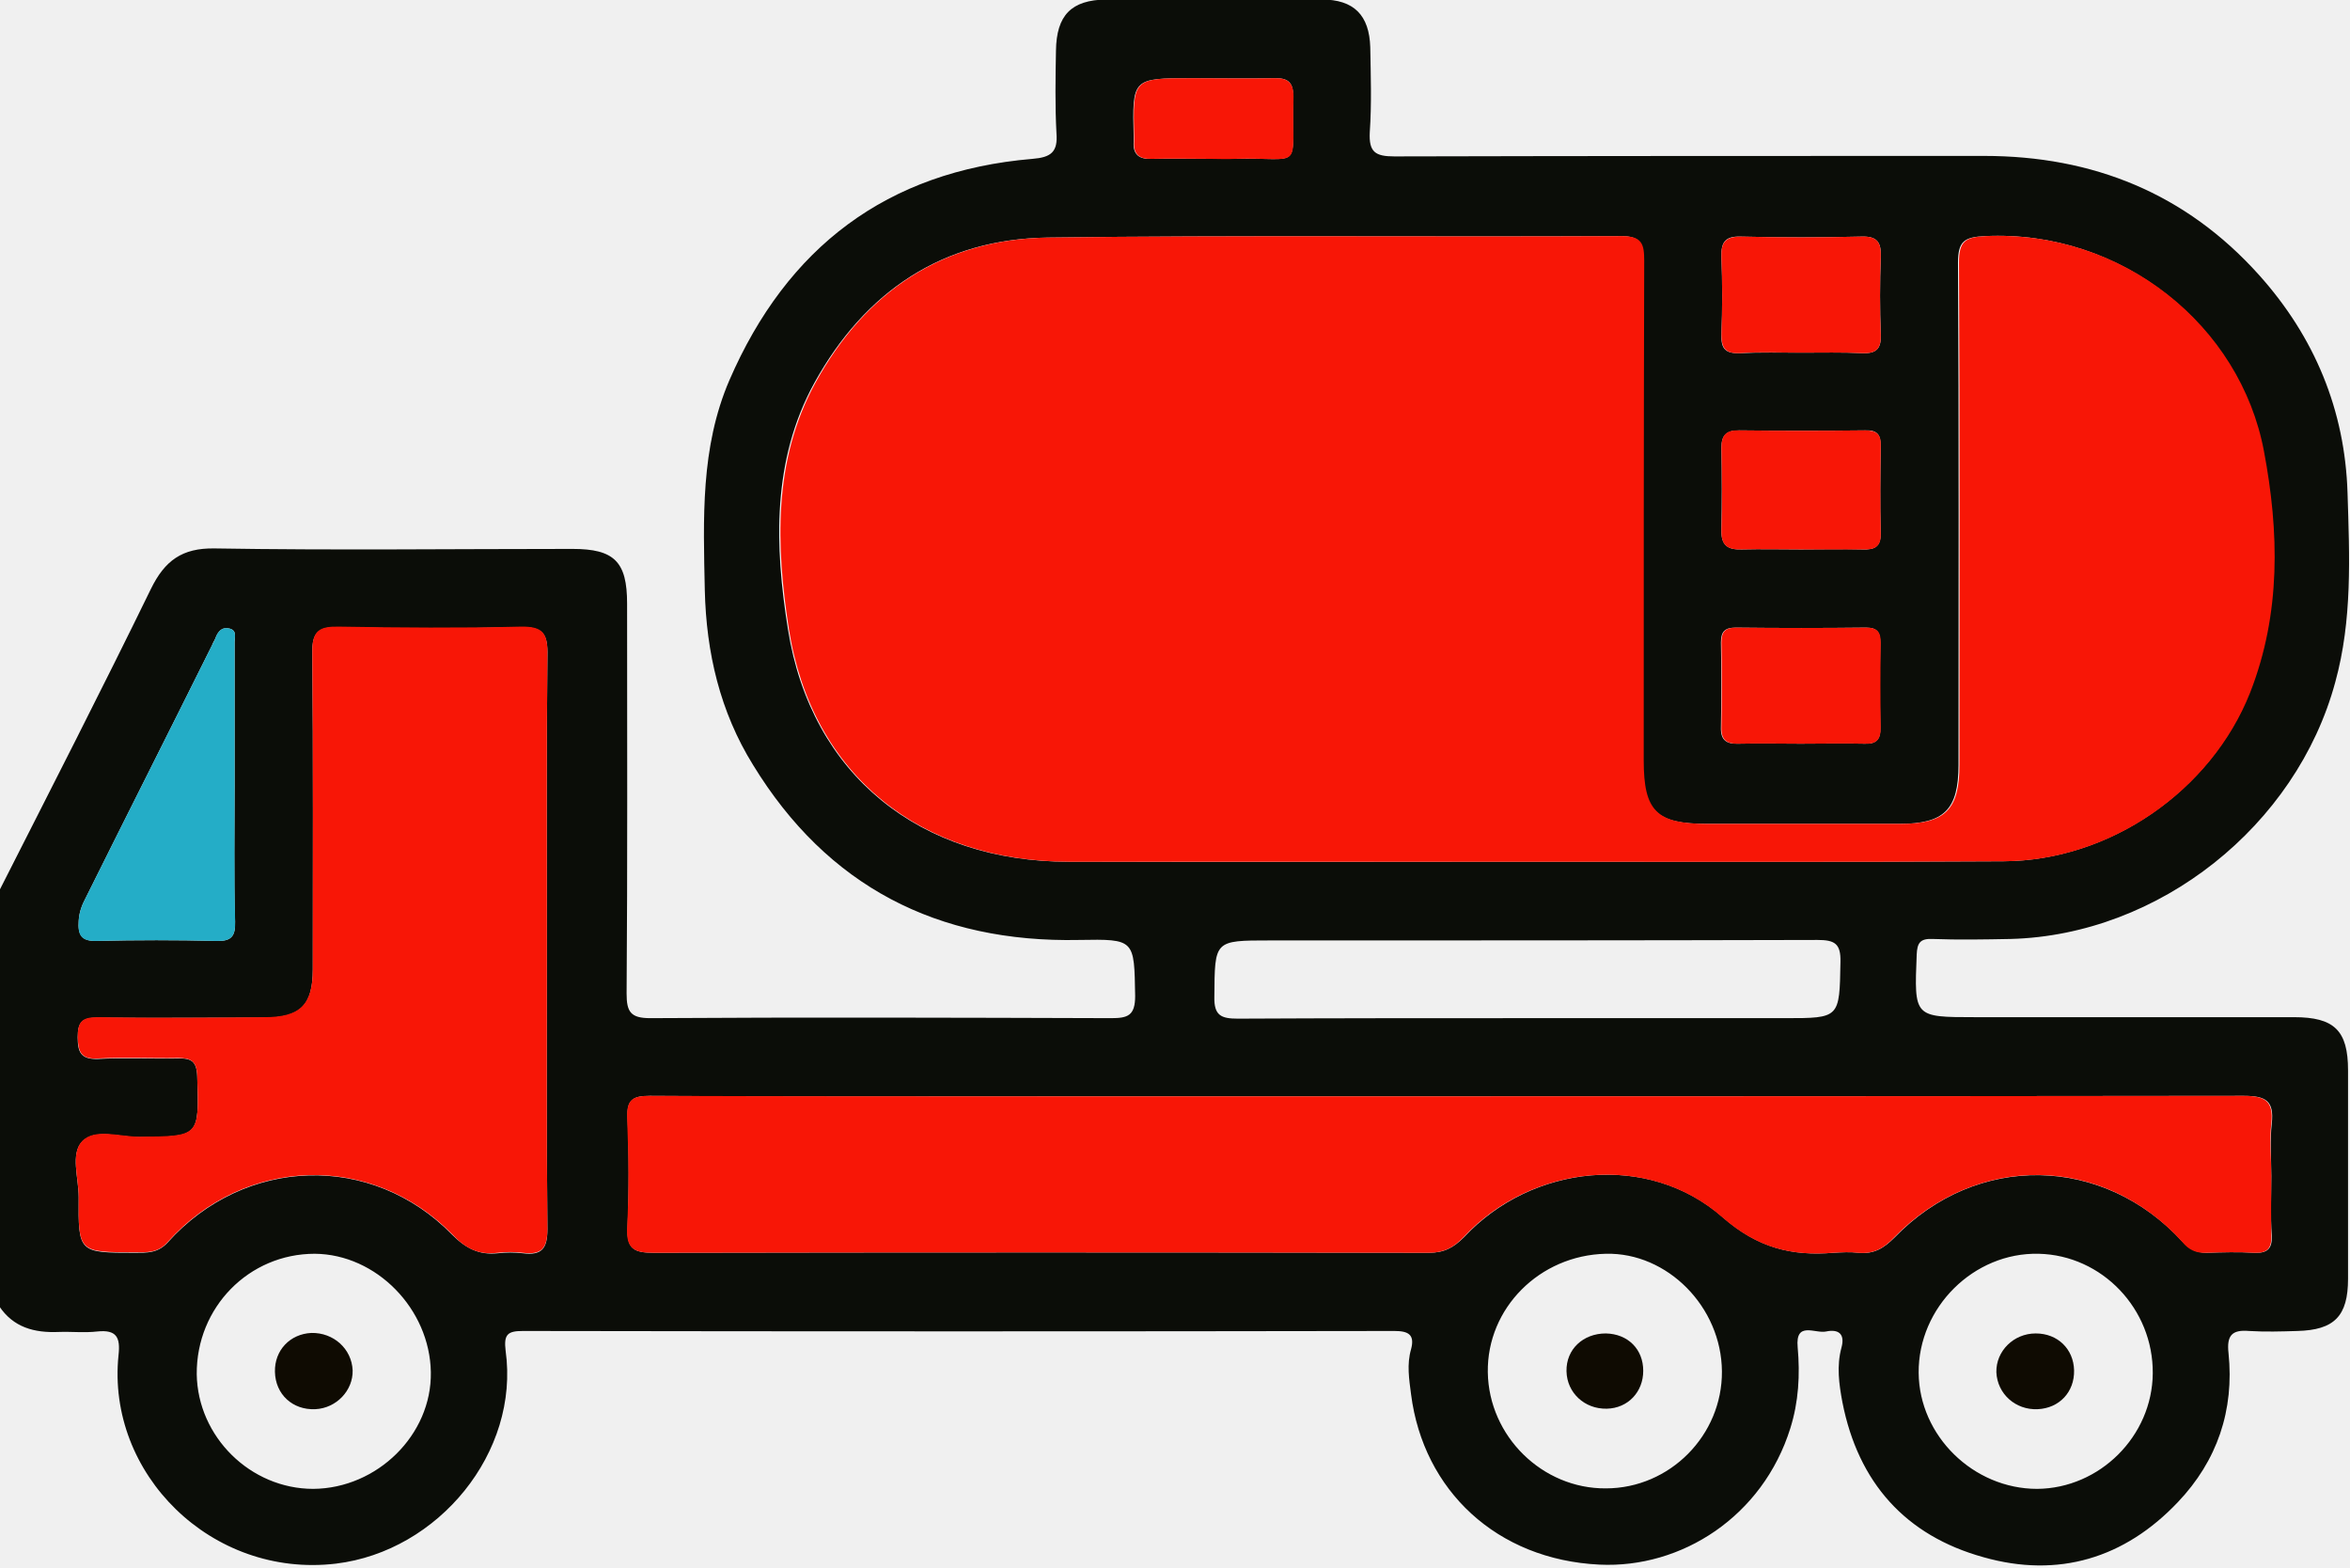
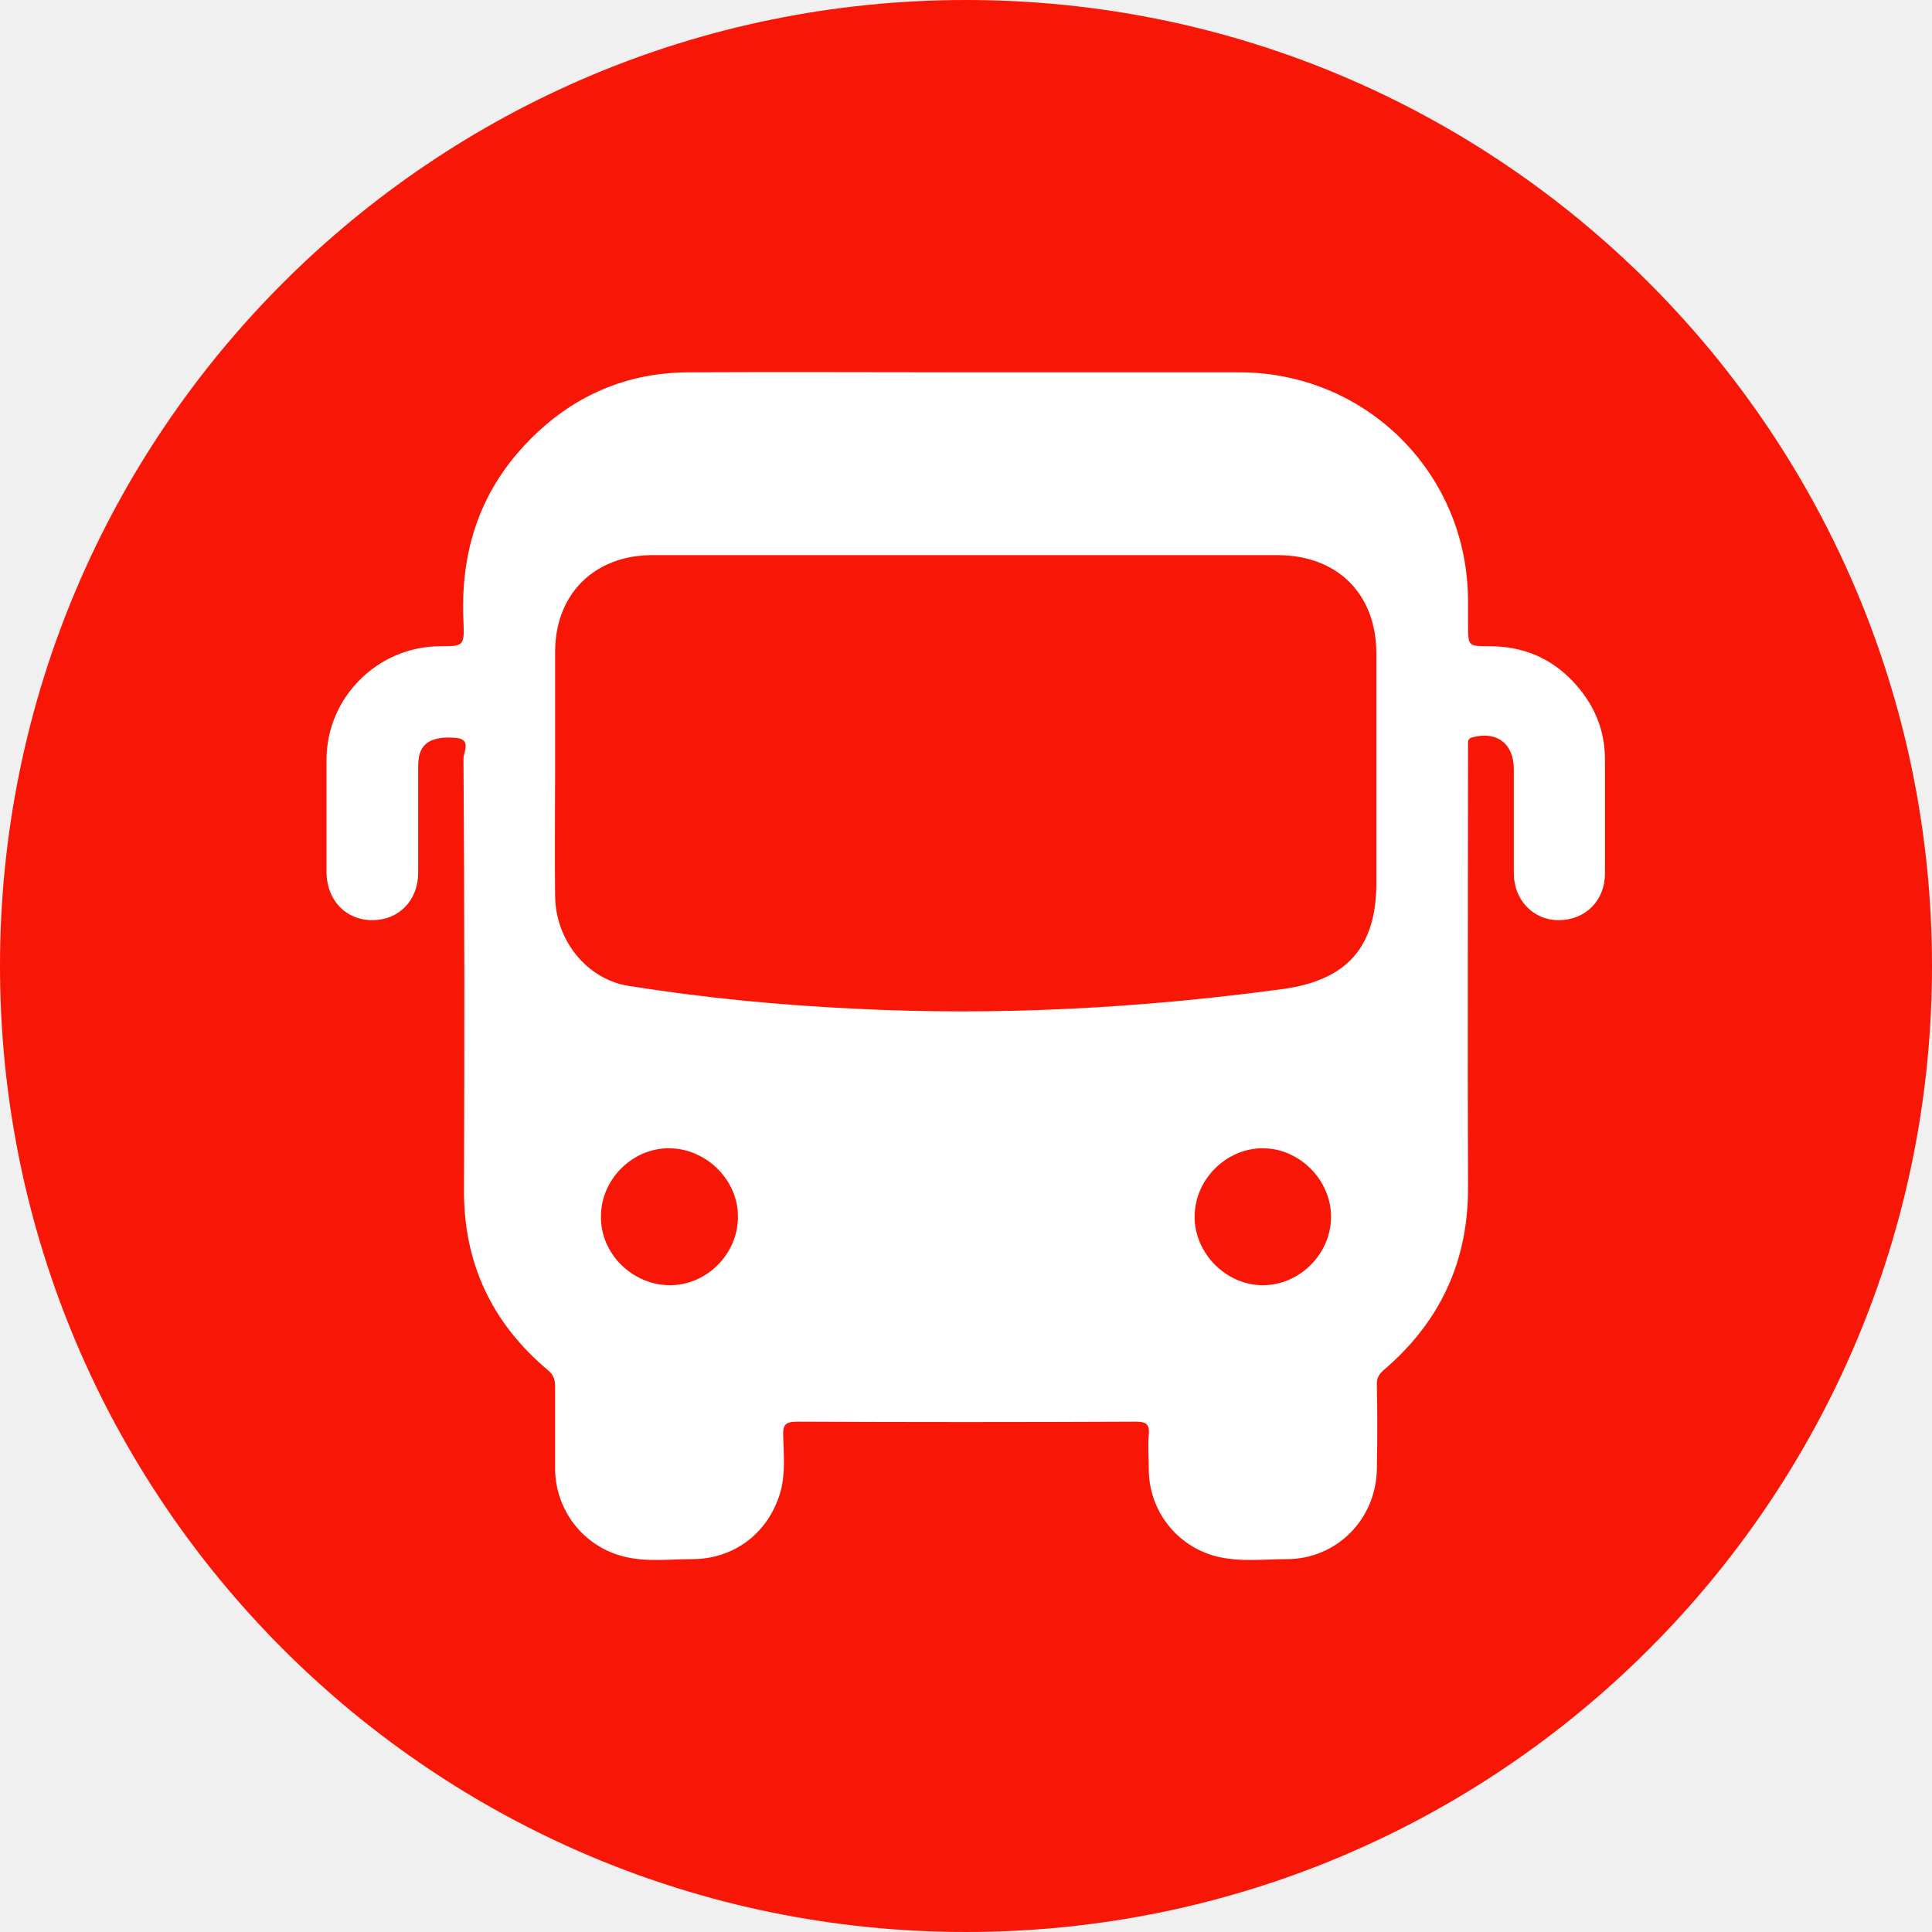
- <svg xmlns="http://www.w3.org/2000/svg" version="1.1" id="Layer_1" x="0px" y="0px" viewBox="0 0 477.8 318.6" style="enable-background:new 0 0 477.8 318.6;" xml:space="preserve">
+ <svg xmlns="http://www.w3.org/2000/svg" version="1.1" id="Layer_1" x="0px" y="0px" viewBox="0 0 371 371" style="enable-background:new 0 0 371 371;" xml:space="preserve">
  <style type="text/css">
- 	.st0{fill:#0B0D08;}
- 	.st1{fill:#F81606;}
- 	.st2{fill:#24ADC7;}
- 	.st3{fill:#0F0B02;}
+ 	.st0{fill:#F81606;}
+ 	.st1{fill:#FFFFFF;}
</style>
  <g>
-     <path class="st0" d="M0,180.8c10.3-20.3,20.7-40.6,30.7-61.1c2.8-5.7,6.3-8.3,12.9-8.2c24.2,0.4,48.5,0.1,72.8,0.1   c8.5,0,11.1,2.6,11.1,11.1c0,26.4,0.1,52.9-0.1,79.3c0,3.7,0.8,5,4.8,5c31.2-0.2,62.5-0.1,93.7,0c3.4,0,4.9-0.5,4.9-4.5   c-0.2-11.5,0-11.6-11.4-11.4c-28.8,0.6-51.2-10.9-66.3-35.6c-6.7-10.8-9.5-22.8-9.8-35.5c-0.3-14.5-0.9-29,5-42.7   c11.7-27,32-42.5,61.6-45c3.8-0.3,5.2-1.4,4.9-5.2c-0.3-5.6-0.2-11.2-0.1-16.8c0.1-7.2,3.1-10.3,10.2-10.4   c14.6-0.1,29.2-0.1,43.8,0c6.6,0,9.7,3.2,9.9,9.7c0.1,5.7,0.3,11.5-0.1,17.3c-0.2,4,1.1,4.9,5,4.9c40-0.1,79.9-0.1,119.9-0.1   c22.1,0,41,7.6,55.9,24.2c11.3,12.6,17.5,27.5,18,44.4c0.4,12.8,1,25.7-2.5,38.4c-7.9,29.2-35.8,51.4-66,52.2   c-5.3,0.1-10.6,0.2-15.9,0c-2.5-0.1-3.1,0.8-3.2,3.2c-0.5,12.7-0.6,12.7,11.9,12.7c21.6,0,43.2,0,64.8,0c8.2,0,11,2.7,11,10.8   c0,14.1,0,28.3,0,42.4c0,7.6-2.8,10.4-10.3,10.6c-3.3,0.1-6.5,0.2-9.8,0c-3.5-0.3-4.6,0.9-4.2,4.5c1.2,11.6-2.3,21.9-10.3,30.3   c-10.8,11.4-24.3,15.5-39.5,11.2c-15.9-4.4-25.5-15.2-28.7-31.5c-0.7-3.7-1.2-7.4-0.2-11.1c0.8-2.9-0.7-3.8-3.1-3.3   c-2.2,0.5-6.3-2.2-5.8,3.2c0.5,5.6,0.2,11.1-1.5,16.5c-5.6,17.9-22.1,28.5-38.8,27.7c-20.9-1-35.8-15.1-38.3-34.6   c-0.4-3.1-0.9-6.1,0-9.2c0.8-3-0.6-3.7-3.4-3.7c-59.1,0.1-118.1,0.1-177.2,0c-3.1,0-3.9,0.7-3.5,4c2.9,20.7-13.7,40.8-34.5,43.3   c-25.3,3-46.7-18.3-44.2-42.4c0.4-3.6-0.4-5.2-4.3-4.8c-2.6,0.3-5.3,0-7.9,0.1c-4.9,0.2-9.2-0.9-12.1-5.3C0,237.4,0,209.1,0,180.8z    M310.3,175.2C310.3,175.2,310.3,175.2,310.3,175.2c32.3,0,64.7,0.1,97-0.1c21.6-0.1,42.2-14.3,50-34.3c6.3-16,5.9-32.7,2.8-49.1   c-4.8-25.5-28.8-45-56.5-43.7c-4.2,0.2-5.5,1-5.5,5.4c0.2,34,0.1,68.1,0.1,102.1c0,9.1-2.9,12-12,12c-13.1,0-26.1,0-39.2,0   c-10.4,0-13-2.6-13-12.9c0-33.9,0-67.8,0.1-101.6c0-3.3-0.4-5-4.5-5c-38.9,0.2-77.7-0.2-116.6,0.3c-21.3,0.3-37.1,10.9-47.4,29.5   c-8.7,15.8-8.1,33.3-5.4,50.1c4.7,29.8,27,47.3,57.1,47.3C248.4,175.3,279.3,175.2,310.3,175.2z M461.8,239.1   c0-3.6-0.3-7.2,0.1-10.7c0.5-4.6-1.2-5.6-5.7-5.6c-79.7,0.1-159.5,0.1-239.2,0.1c-28.3,0-56.6,0.1-84.9-0.1c-3.4,0-4.7,0.8-4.5,4.4   c0.3,7.5,0.3,14.9,0,22.4c-0.2,4.3,1.3,5.1,5.3,5.1c52.5-0.1,105.1-0.1,157.6,0c3.1,0,5-1,7.2-3.2c13.8-14.8,37.5-17.3,52.6-4   c7.1,6.2,14,7.9,22.5,7.2c1.7-0.1,3.4-0.2,5.1,0c3.1,0.3,5.1-0.9,7.3-3.1c16.7-17.3,42.4-16.8,58.6,0.9c1.4,1.5,2.8,2.2,4.8,2.2   c3.3-0.1,6.5-0.2,9.8,0c2.6,0.1,3.6-0.8,3.5-3.5C461.6,247.2,461.8,243.2,461.8,239.1z M111.2,191.1c0-19.3-0.1-38.5,0.1-57.8   c0.1-4.3-0.8-5.9-5.5-5.8c-12.3,0.3-24.5,0.3-36.8,0c-4.1-0.1-5.6,0.9-5.5,5.3c0.2,21.4,0.1,42.9,0.1,64.3c0,7.3-2.5,9.8-9.8,9.8   c-11.3,0-22.7,0.1-34,0c-3.1,0-4,0.9-4,4c0,3,0.6,4.5,4.1,4.4c5.4-0.3,10.9,0,16.3-0.1c2.7-0.1,3.8,0.6,3.9,3.6   c0.4,12.4,0.5,12.3-11.8,12.4c-4,0-9-1.8-11.6,0.9c-2.4,2.5-0.7,7.4-0.7,11.3c-0.1,11.3,0,11.3,11.4,11.3c2.5,0,4.7,0.1,6.7-2.1   c15.7-17.5,41.5-18.3,57.8-1.6c2.8,2.8,5.5,4.2,9.3,3.8c1.7-0.2,3.4-0.2,5.1,0c3.9,0.5,5-1,5-4.9   C111.1,230.2,111.2,210.7,111.2,191.1z M310.3,207c17.5,0,35.1,0,52.6,0c11.2,0,11.1,0,11.3-11.4c0.1-3.8-1.2-4.5-4.7-4.5   c-37.1,0.1-74.2,0.1-111.3,0.1c-11.4,0-11.2,0-11.3,11.4c-0.1,3.9,1.4,4.5,4.8,4.5C271.2,207,290.8,207,310.3,207z M350.1,278.8   c-0.1-13.1-11.1-24.2-23.6-23.9c-13.5,0.3-24.2,11.1-24,24.1c0.2,13,11.1,23.7,24,23.6C339.5,302.6,350.2,291.8,350.1,278.8z    M63.7,302.7c13-0.1,24.1-11,23.9-23.7c-0.2-12.9-11.1-24-23.6-24.1c-13.4,0-24.1,10.9-24,24.5C40.2,292.1,50.9,302.7,63.7,302.7z    M437.7,279.2c0.1-13.1-10.3-24-23.2-24.3c-13.2-0.3-24.5,10.9-24.4,24.2c0.1,12.8,11.1,23.6,24.1,23.6   C426.9,302.6,437.6,292,437.7,279.2z M47.7,159.4c0-9.6,0-19.3,0-28.9c0-1,0.5-2.3-1-2.7c-1.5-0.4-2.3,0.5-2.8,1.7   c-0.2,0.6-0.6,1.1-0.8,1.7c-8.5,17.1-17.1,34.1-25.6,51.2c-0.8,1.5-1.4,3-1.5,4.8c-0.2,2.8,0.5,4.2,3.7,4.1   c8.1-0.2,16.2-0.2,24.2,0c3,0.1,4-0.8,3.9-3.9C47.5,178,47.7,168.7,47.7,159.4z M366.2,111.7c4.2,0,8.4-0.1,12.5,0   c2.4,0.1,3.7-0.5,3.7-3.3c-0.2-5.9-0.1-11.8,0-17.7c0-2.4-0.8-3.3-3.2-3.2c-8.5,0.1-17,0.1-25.6,0c-2.6,0-3.6,1-3.6,3.5   c0.1,5.6,0.1,11.2,0,16.7c-0.1,3.1,1.2,4.1,4.1,4C358.1,111.6,362.2,111.7,366.2,111.7z M366.2,71.7c4.2,0,8.4-0.1,12.5,0.1   c2.9,0.1,3.8-1,3.7-3.8c-0.2-5.3-0.2-10.5,0-15.8c0.1-2.9-0.7-4.2-3.9-4.1c-8.2,0.2-16.4,0.2-24.6,0c-3.1-0.1-4,1.1-3.9,4.1   c0.2,5.3,0.2,10.5,0,15.8c-0.1,2.8,0.7,3.9,3.7,3.8C357.8,71.6,362,71.7,366.2,71.7z M366.1,151.2c4.3,0,8.7-0.1,13,0   c2.4,0.1,3.3-0.9,3.2-3.3c-0.1-5.7-0.1-11.5,0-17.2c0-2.1-0.6-3.1-2.9-3.1c-8.8,0.1-17.7,0.1-26.5,0c-2.2,0-3,0.8-3,3   c0.1,5.7,0.1,11.5,0,17.2c-0.1,2.7,1.1,3.5,3.6,3.4C357.8,151.1,361.9,151.2,366.1,151.2z M246.3,32.3c1.5,0,3.1,0,4.6,0   c14.4-0.4,11.7,2.9,12-12.7c0.1-2.9-1.1-3.8-3.9-3.7c-5.6,0.1-11.1,0-16.7,0c-12.1,0-12.1,0-11.8,12c0,0.3,0,0.6,0,0.9   c-0.2,2.6,1.1,3.6,3.6,3.5C238.2,32.2,242.3,32.3,246.3,32.3z" />
-     <path class="st1" d="M310.3,175.2c-30.9,0-61.9,0-92.8,0c-30.2,0-52.4-17.5-57.1-47.3c-2.6-16.7-3.3-34.2,5.4-50.1   c10.2-18.6,26-29.2,47.4-29.5c38.8-0.5,77.7-0.1,116.6-0.3c4.1,0,4.5,1.7,4.5,5c-0.1,33.9-0.1,67.8-0.1,101.6   c0,10.3,2.6,12.9,13,12.9c13.1,0,26.1,0,39.2,0c9.1,0,12-2.9,12-12c0-34,0.1-68.1-0.1-102.1c0-4.4,1.3-5.2,5.5-5.4   c27.8-1.2,51.7,18.2,56.5,43.7c3.1,16.4,3.5,33-2.8,49.1c-7.9,20-28.5,34.2-50,34.3C374.9,175.3,342.6,175.2,310.3,175.2   C310.3,175.2,310.3,175.2,310.3,175.2z" />
-     <path class="st1" d="M461.8,239.1c0,4-0.1,8.1,0,12.1c0.1,2.7-0.9,3.6-3.5,3.5c-3.3-0.2-6.5-0.1-9.8,0c-2,0.1-3.5-0.6-4.8-2.2   c-16.1-17.8-41.8-18.2-58.6-0.9c-2.1,2.2-4.2,3.4-7.3,3.1c-1.7-0.2-3.4-0.1-5.1,0c-8.5,0.7-15.4-1-22.5-7.2   c-15.1-13.3-38.8-10.8-52.6,4c-2.1,2.2-4.1,3.2-7.2,3.2c-52.5-0.1-105.1-0.1-157.6,0c-4,0-5.5-0.9-5.3-5.1c0.4-7.4,0.3-14.9,0-22.4   c-0.1-3.6,1.1-4.4,4.5-4.4c28.3,0.1,56.6,0.1,84.9,0.1c79.7,0,159.5,0,239.2-0.1c4.4,0,6.2,1,5.7,5.6   C461.4,232,461.8,235.6,461.8,239.1z" />
-     <path class="st1" d="M111.2,191.1c0,19.6-0.1,39.2,0.1,58.7c0,3.9-1.1,5.4-5,4.9c-1.7-0.2-3.4-0.2-5.1,0c-3.9,0.5-6.6-0.9-9.3-3.8   c-16.3-16.6-42.1-15.9-57.8,1.6c-2,2.3-4.3,2.1-6.7,2.1c-11.4,0-11.5,0-11.4-11.3c0-3.8-1.7-8.8,0.7-11.3c2.6-2.7,7.6-0.9,11.6-0.9   c12.3-0.1,12.2,0,11.8-12.4c-0.1-3-1.3-3.6-3.9-3.6c-5.4,0.1-10.9-0.2-16.3,0.1c-3.5,0.2-4-1.4-4.1-4.4c0-3.1,0.9-4,4-4   c11.3,0.2,22.7,0.1,34,0c7.2,0,9.8-2.5,9.8-9.8c0-21.4,0.1-42.9-0.1-64.3c-0.1-4.5,1.4-5.4,5.5-5.3c12.3,0.2,24.6,0.3,36.8,0   c4.7-0.1,5.6,1.4,5.5,5.8C111.1,152.6,111.2,171.8,111.2,191.1z" />
-     <path class="st2" d="M47.7,159.4c0,9.3-0.1,18.6,0.1,28c0.1,3.1-0.9,4-3.9,3.9c-8.1-0.2-16.2-0.2-24.2,0c-3.3,0.1-3.9-1.2-3.7-4.1   c0.1-1.8,0.7-3.3,1.5-4.8c8.5-17.1,17.1-34.1,25.6-51.2c0.3-0.6,0.6-1.1,0.8-1.7c0.5-1.3,1.4-2.1,2.8-1.7c1.5,0.4,1,1.7,1,2.7   C47.7,140.1,47.7,149.7,47.7,159.4z" />
-     <path class="st1" d="M366.2,111.7c-4,0-8.1-0.1-12.1,0c-3,0.1-4.2-0.9-4.1-4c0.2-5.6,0.1-11.2,0-16.7c0-2.6,1-3.6,3.6-3.5   c8.5,0.1,17,0.1,25.6,0c2.4,0,3.3,0.8,3.2,3.2c-0.1,5.9-0.1,11.8,0,17.7c0.1,2.8-1.2,3.4-3.7,3.3   C374.6,111.7,370.4,111.7,366.2,111.7z" />
-     <path class="st1" d="M366.2,71.7c-4.2,0-8.4-0.2-12.5,0.1c-2.9,0.1-3.7-1-3.7-3.8c0.2-5.3,0.2-10.5,0-15.8   c-0.1-2.9,0.8-4.1,3.9-4.1c8.2,0.2,16.4,0.2,24.6,0c3.2-0.1,4,1.2,3.9,4.1c-0.2,5.3-0.2,10.5,0,15.8c0.1,2.8-0.8,3.9-3.7,3.8   C374.5,71.6,370.3,71.7,366.2,71.7z" />
-     <path class="st1" d="M366.1,151.2c-4.2,0-8.4-0.1-12.5,0c-2.5,0.1-3.7-0.7-3.6-3.4c0.1-5.7,0.1-11.5,0-17.2c0-2.2,0.8-3,3-3   c8.8,0.1,17.7,0.1,26.5,0c2.3,0,2.9,1,2.9,3.1c-0.1,5.7-0.1,11.5,0,17.2c0,2.4-0.8,3.4-3.2,3.3   C374.8,151.1,370.5,151.2,366.1,151.2z" />
-     <path class="st1" d="M246.3,32.3c-4,0-8.1-0.1-12.1,0c-2.5,0.1-3.8-0.9-3.6-3.5c0-0.3,0-0.6,0-0.9c-0.3-12-0.3-12,11.8-12   c5.6,0,11.1,0.1,16.7,0c2.7-0.1,3.9,0.9,3.9,3.7c-0.4,15.7,2.4,12.3-12,12.7C249.4,32.4,247.8,32.3,246.3,32.3z" />
-     <path class="st3" d="M334.1,278.7c0,4.3-3.1,7.6-7.4,7.7c-4.5,0.1-8.1-3.2-8.2-7.6c-0.1-4.5,3.4-7.7,8-7.7   C331,271.2,334.1,274.3,334.1,278.7z" />
-     <path class="st3" d="M71.7,278.6c0.1,4.1-3.3,7.7-7.6,7.9c-4.6,0.2-8.1-3-8.2-7.6c-0.1-4.4,3.1-7.7,7.4-7.9   C67.8,270.9,71.5,274.2,71.7,278.6z" />
-     <path class="st3" d="M421.7,278.6c0.1,4.4-3,7.7-7.4,7.9c-4.5,0.2-8.2-3.1-8.4-7.5c-0.1-4.3,3.5-7.9,8-7.9   C418.4,271.1,421.6,274.3,421.7,278.6z" />
+     <circle class="st0" cx="185.5" cy="185.5" r="185.5" />
+     <g>
+       <path class="st1" d="M185.7,71.5c17.4,0,34.9,0,52.3,0c24.4,0,43.9,19.5,43.9,43.9c0,1.5,0,2.9,0,4.4c0,4.3,0,4.3,4.2,4.3    c6.3,0,11.6,2.2,15.9,6.7c4,4.2,6.2,9.2,6.2,15c0,7.3,0,14.6,0,21.9c0,5.3-3.8,9-8.9,9c-4.9,0-8.6-3.9-8.6-9c0-6.7,0-13.3,0-20    c0-4.9-3.3-7.4-8-6.1c-0.7,0.2-0.8,0.6-0.8,1.1c0,0.6,0,1.3,0,1.9c0,27.8-0.1,55.5,0,83.3c0.1,14.3-5.4,26-16.2,35.2    c-1,0.9-1.4,1.7-1.3,3c0.1,5.3,0.1,10.6,0,15.9c-0.1,9.7-7.7,17.4-17.3,17.4c-4.5,0-8.9,0.6-13.4-0.5c-7.7-1.9-13.1-8.8-13.1-16.8    c0-2.2-0.2-4.4,0-6.6c0.2-2.2-0.7-2.5-2.6-2.5c-21.6,0.1-43.3,0.1-64.9,0c-2.4,0-2.8,0.7-2.7,2.9c0.1,3.4,0.4,6.7-0.4,10.1    c-2.1,8.1-8.8,13.4-17.1,13.4c-4.4,0-8.8,0.6-13.1-0.5c-7.7-1.9-13.1-8.8-13.2-16.7c0-5.3,0-10.6,0-15.9c0-1.4-0.3-2.3-1.4-3.2    c-10.7-9-16.2-20.5-16.1-34.7c0.1-27.6,0.1-55.1-0.1-82.7c0-1.3,1.6-3.7-1.4-4c-4.5-0.4-6.8,0.9-7.2,4c-0.1,0.7-0.1,1.5-0.1,2.2    c0,6.6,0,13.1,0,19.7c0,5.3-3.7,9.1-8.8,9.1c-5.1,0-8.7-3.8-8.8-9.1c0-7.3,0-14.6,0-21.9c0.1-11.8,9.8-21.5,21.7-21.6    c4.6,0,4.8,0,4.6-4.7c-0.6-12.5,2.6-23.7,11-33.1c8.5-9.5,19.2-14.7,32-14.8C149.9,71.4,167.8,71.5,185.7,71.5z M106.6,148    c0,8-0.1,16.1,0,24.1c0.1,8.5,6.1,15.9,14,17.2c14.4,2.3,28.9,3.7,43.5,4.4c27.6,1.4,55.1-0.1,82.4-3.8c12.1-1.7,17.8-8,17.8-20.3    c0-14.7,0-29.4,0-44.1c0-11.4-7.4-18.8-18.8-18.9c-40.1,0-80.1,0-120.2,0c-11.2,0-18.7,7.5-18.7,18.6    C106.6,132.8,106.6,140.4,106.6,148z M128.5,246.8c7,0.1,13.1-5.8,13.2-12.9c0.2-7.1-5.9-13.3-13.1-13.4    c-7-0.1-13.1,5.8-13.2,12.9C115.2,240.6,121.3,246.7,128.5,246.8z M242.5,220.5c-7,0-13,5.9-13.1,13c-0.1,7.1,6,13.3,13.1,13.3    c7,0,13-5.9,13.1-13C255.7,226.7,249.6,220.5,242.5,220.5z" />
+     </g>
  </g>
</svg>
